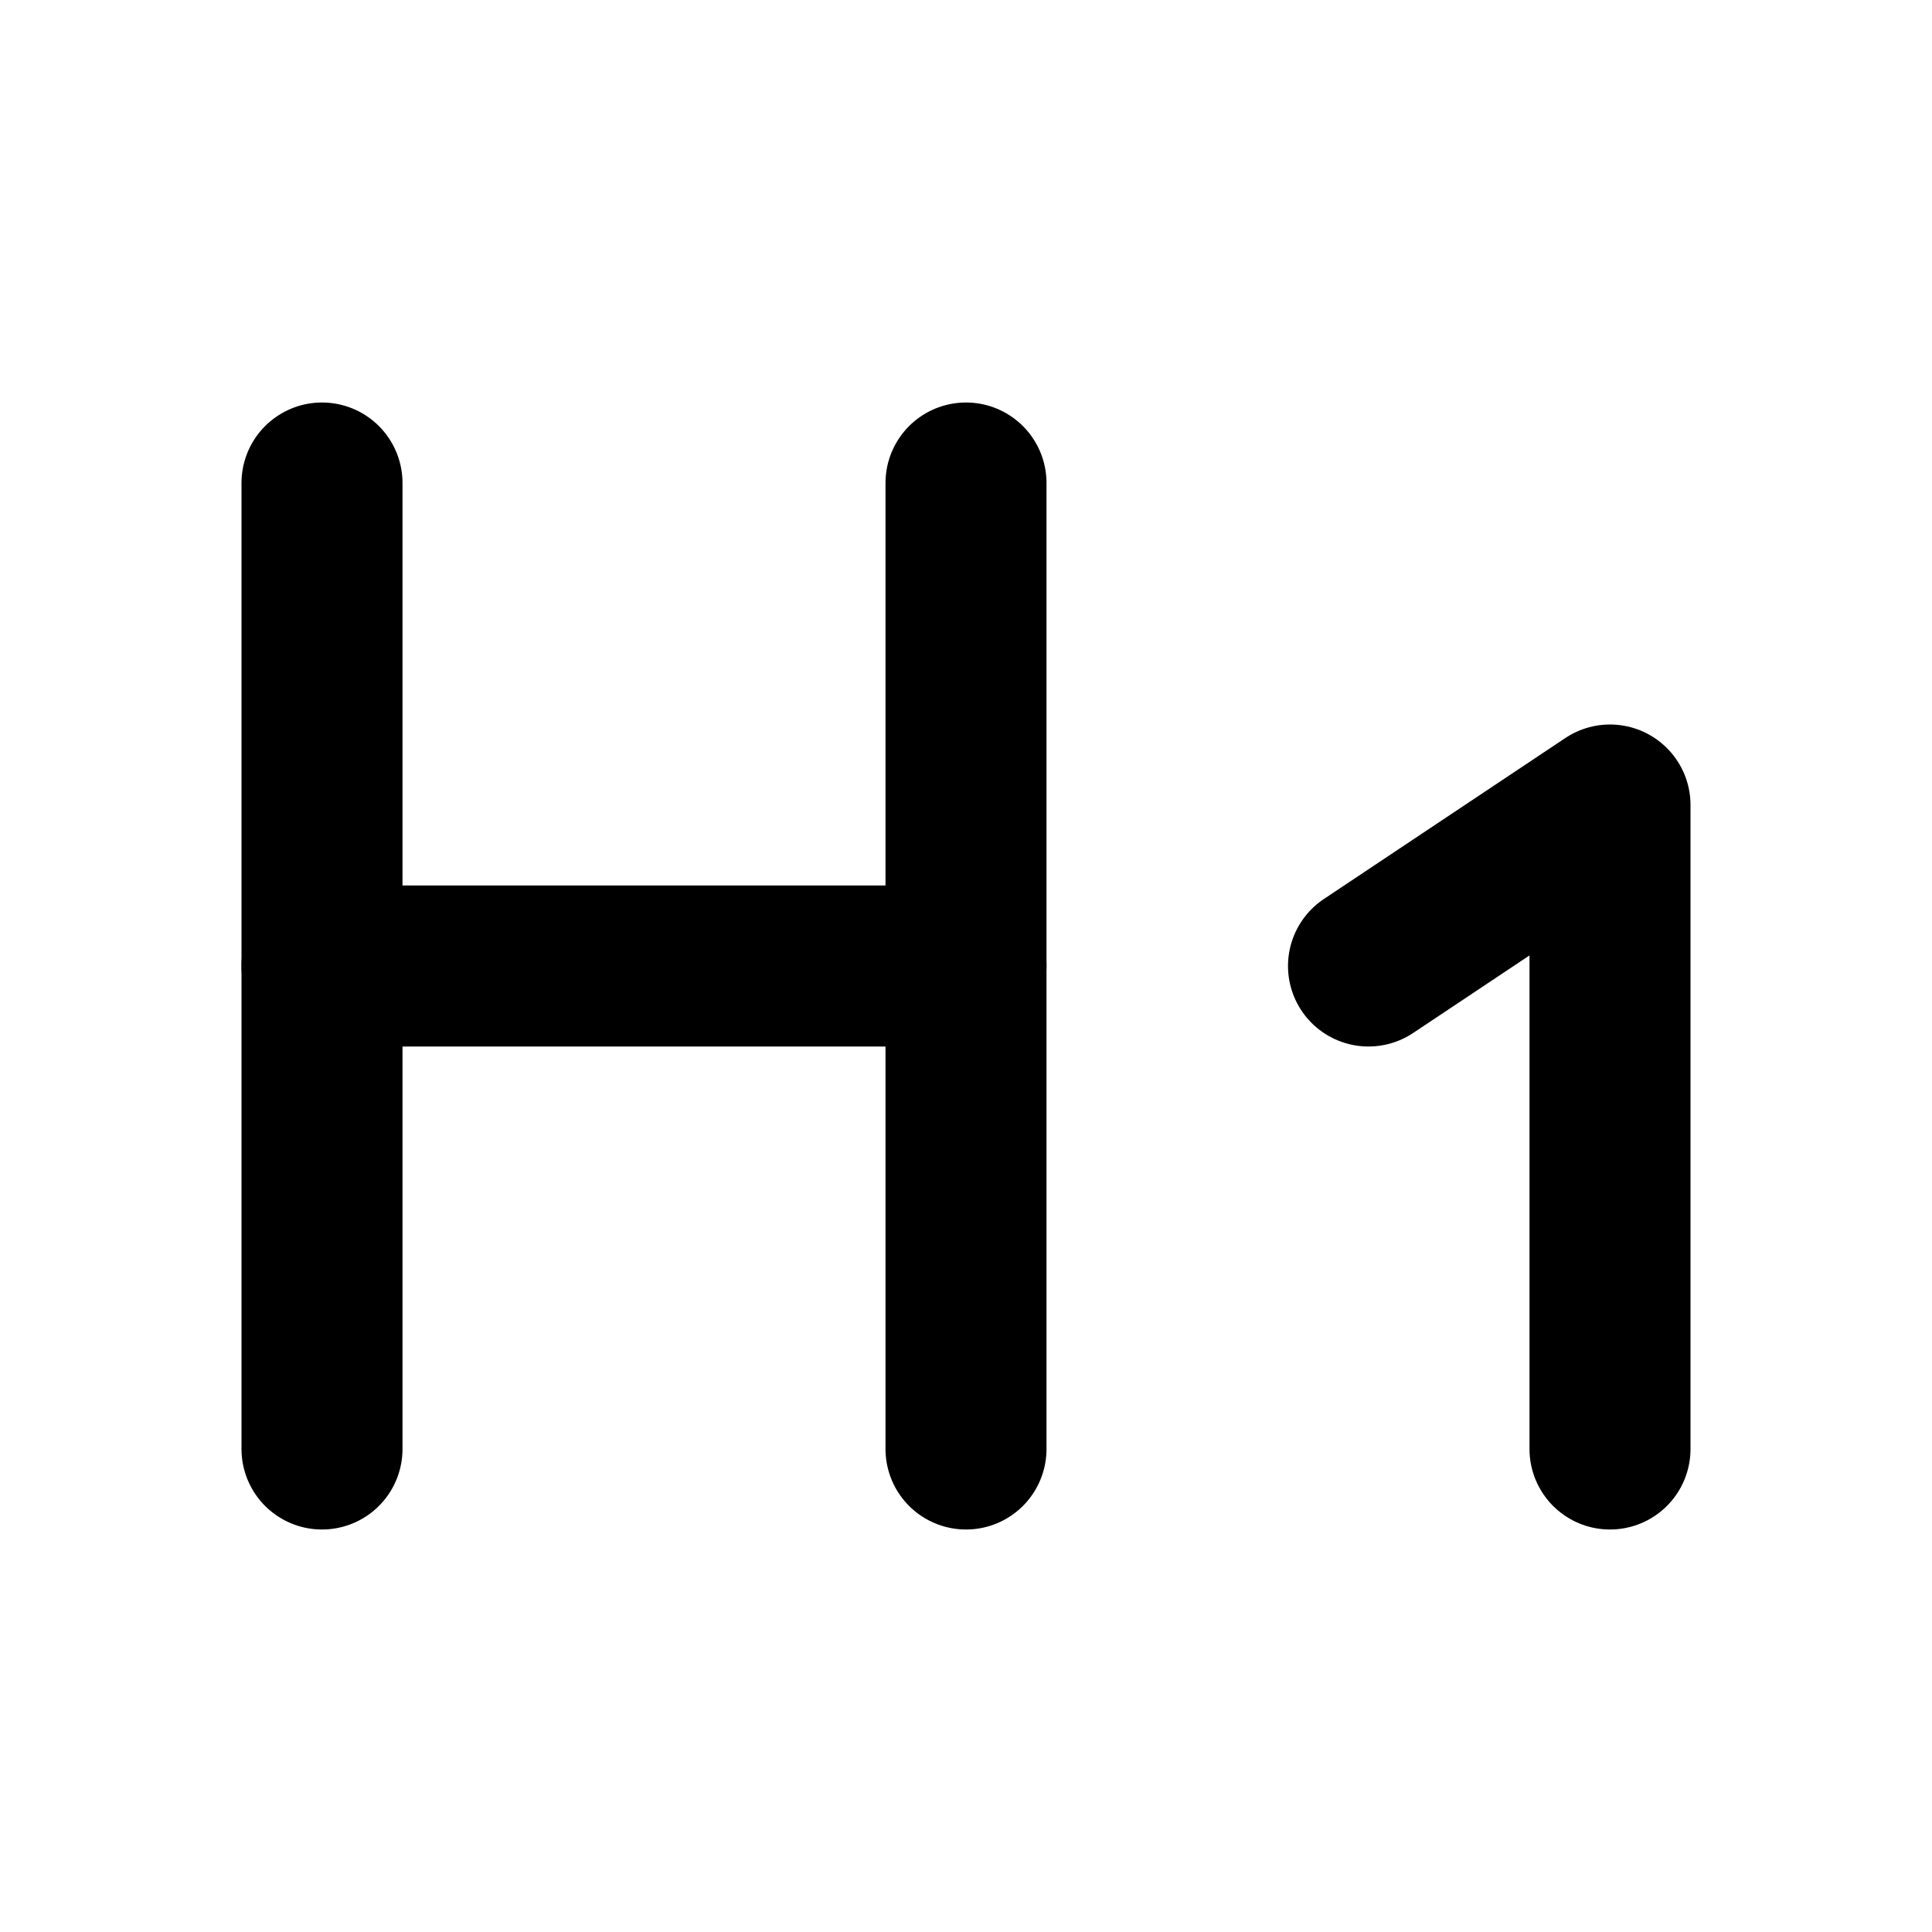
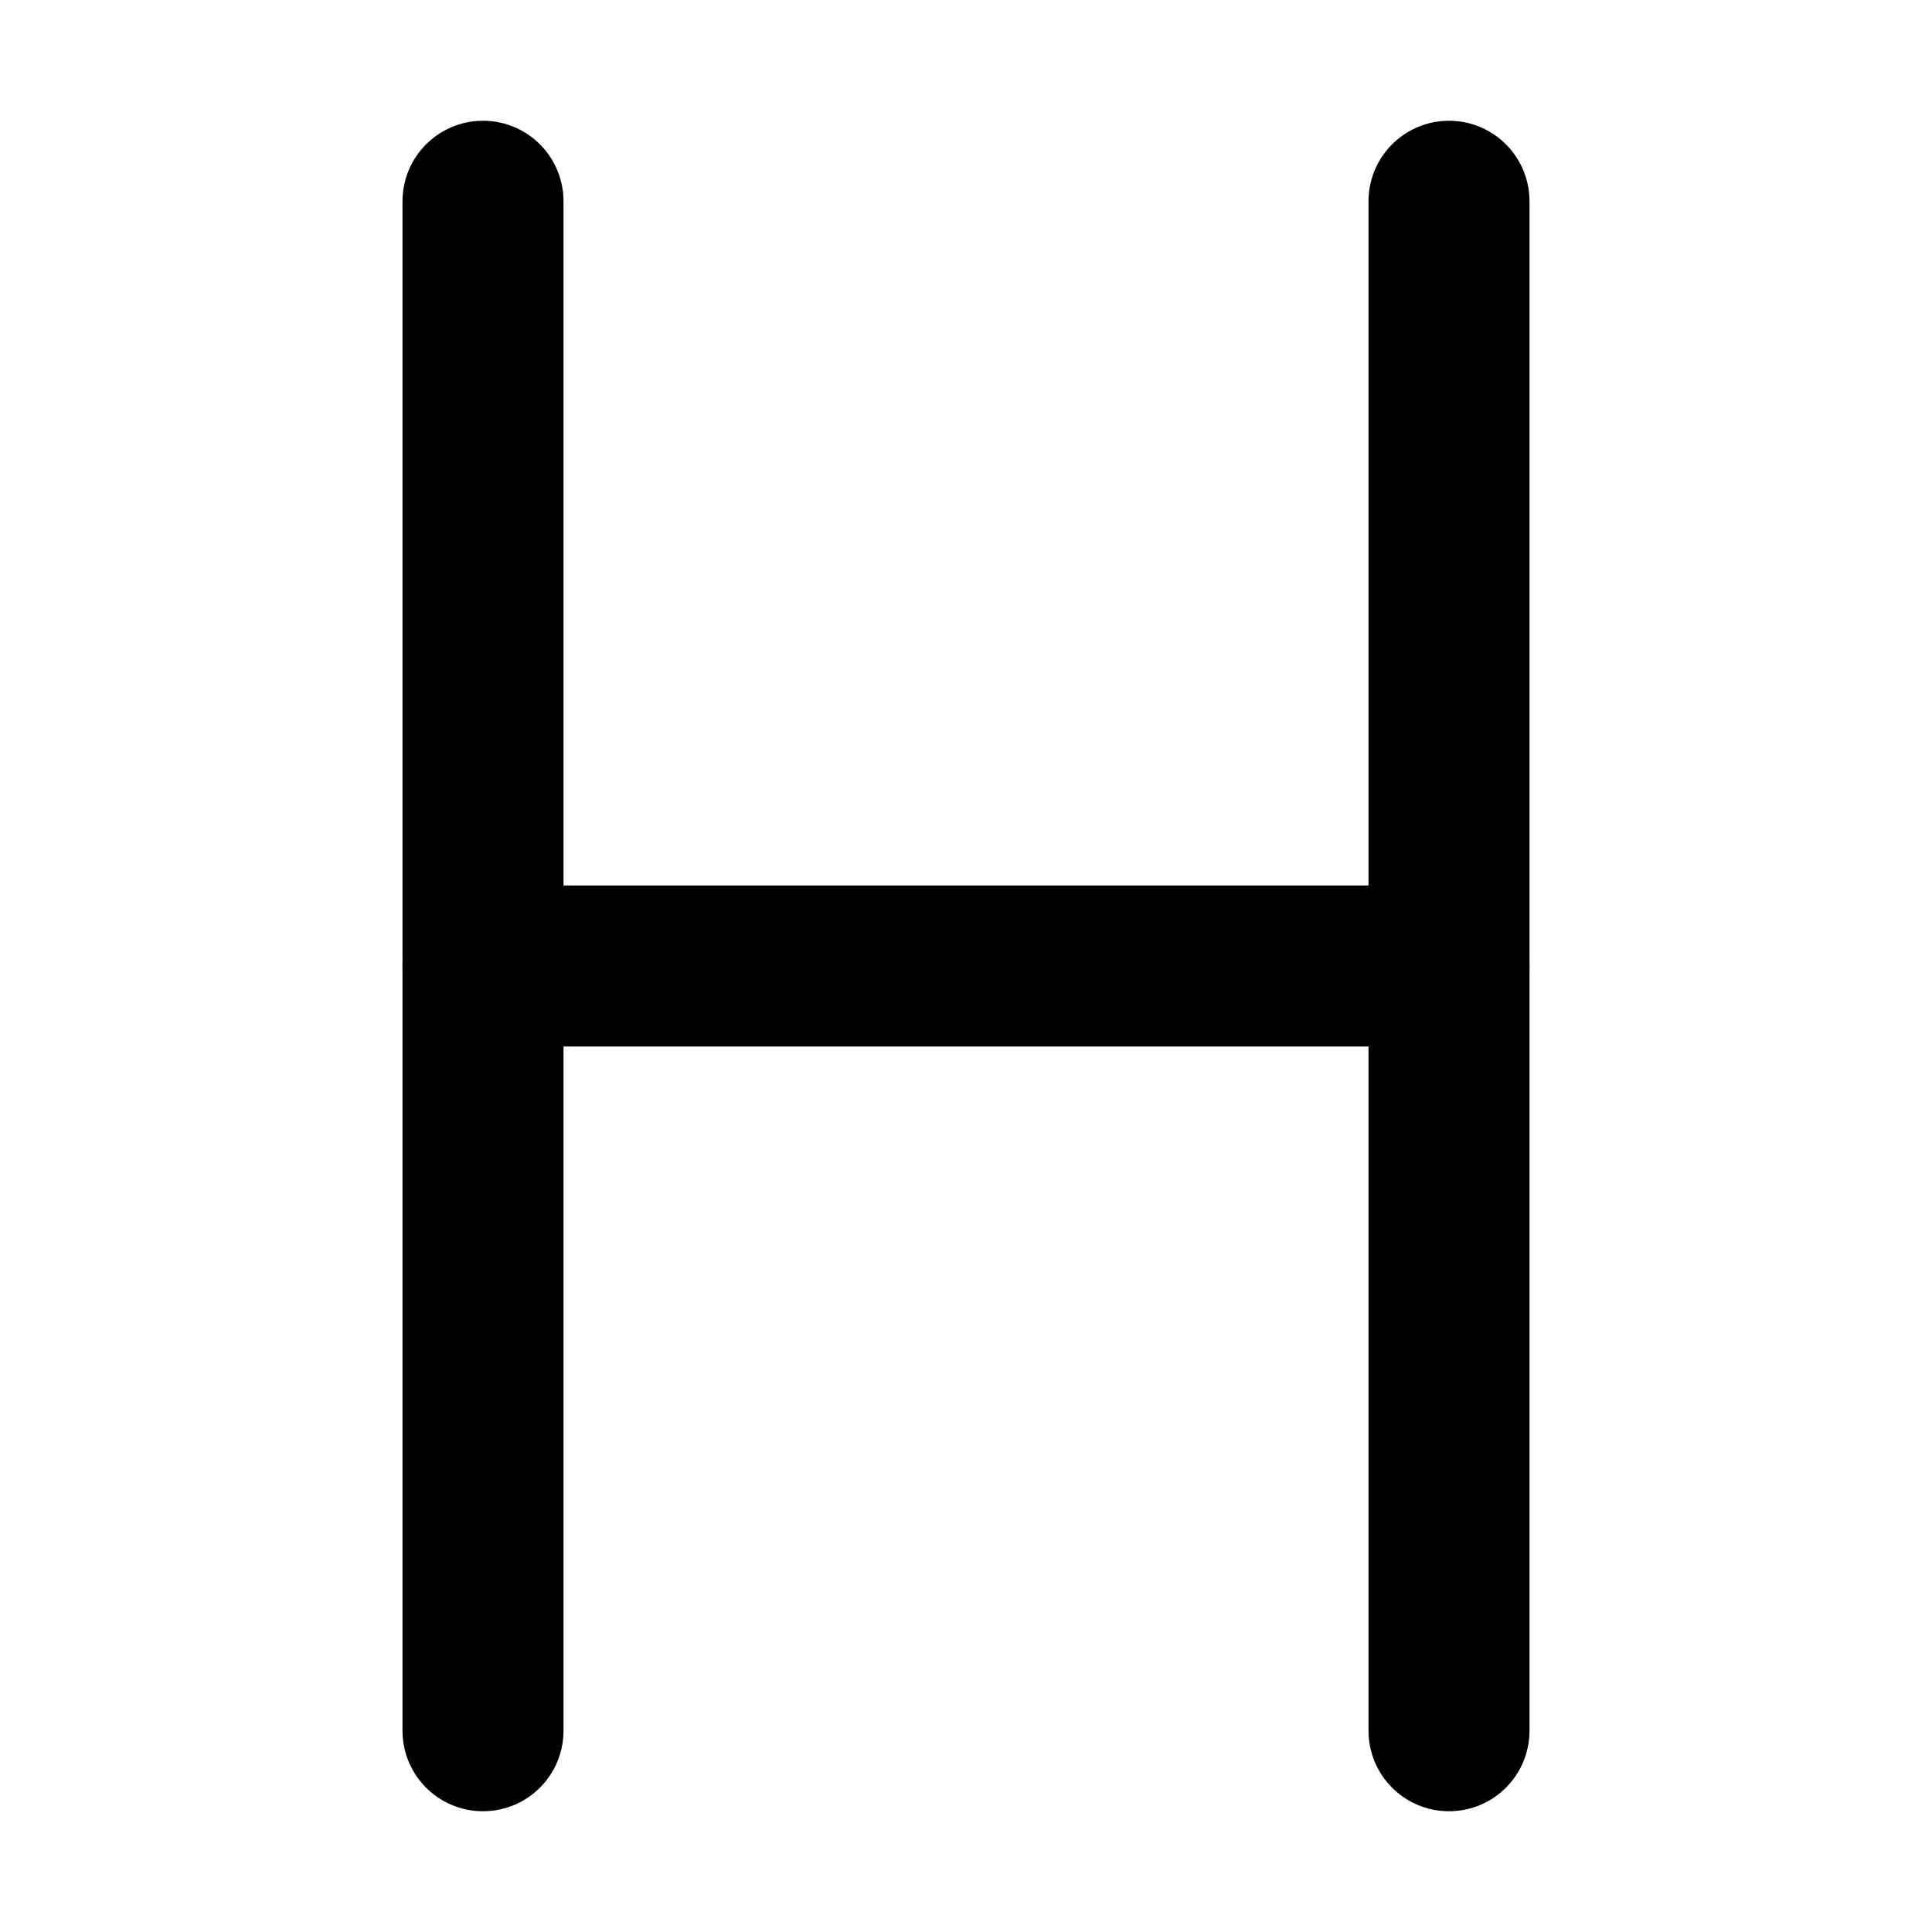
- <svg xmlns="http://www.w3.org/2000/svg" width="24" height="24" viewBox="0 0 24 24" fill="none" stroke="#000000" stroke-width="2" stroke-linecap="round" stroke-linejoin="round" class="lucide lucide-heading1-icon lucide-heading-1">
-   <path d="M4 12h8" />
-   <path d="M4 18V6" />
-   <path d="M12 18V6" />
-   <path d="m17 12 3-2v8" />
+ <svg xmlns="http://www.w3.org/2000/svg" width="48" height="48" viewBox="0 0 48 48" fill="none">
+   <path d="M12 5V43" stroke="#000000" stroke-width="4" stroke-linecap="round" stroke-linejoin="round" />
+   <path d="M36 5V43" stroke="#000000" stroke-width="4" stroke-linecap="round" stroke-linejoin="round" />
+   <path d="M12 24L36 24" stroke="#000000" stroke-width="4" stroke-linecap="round" stroke-linejoin="round" />
</svg>
